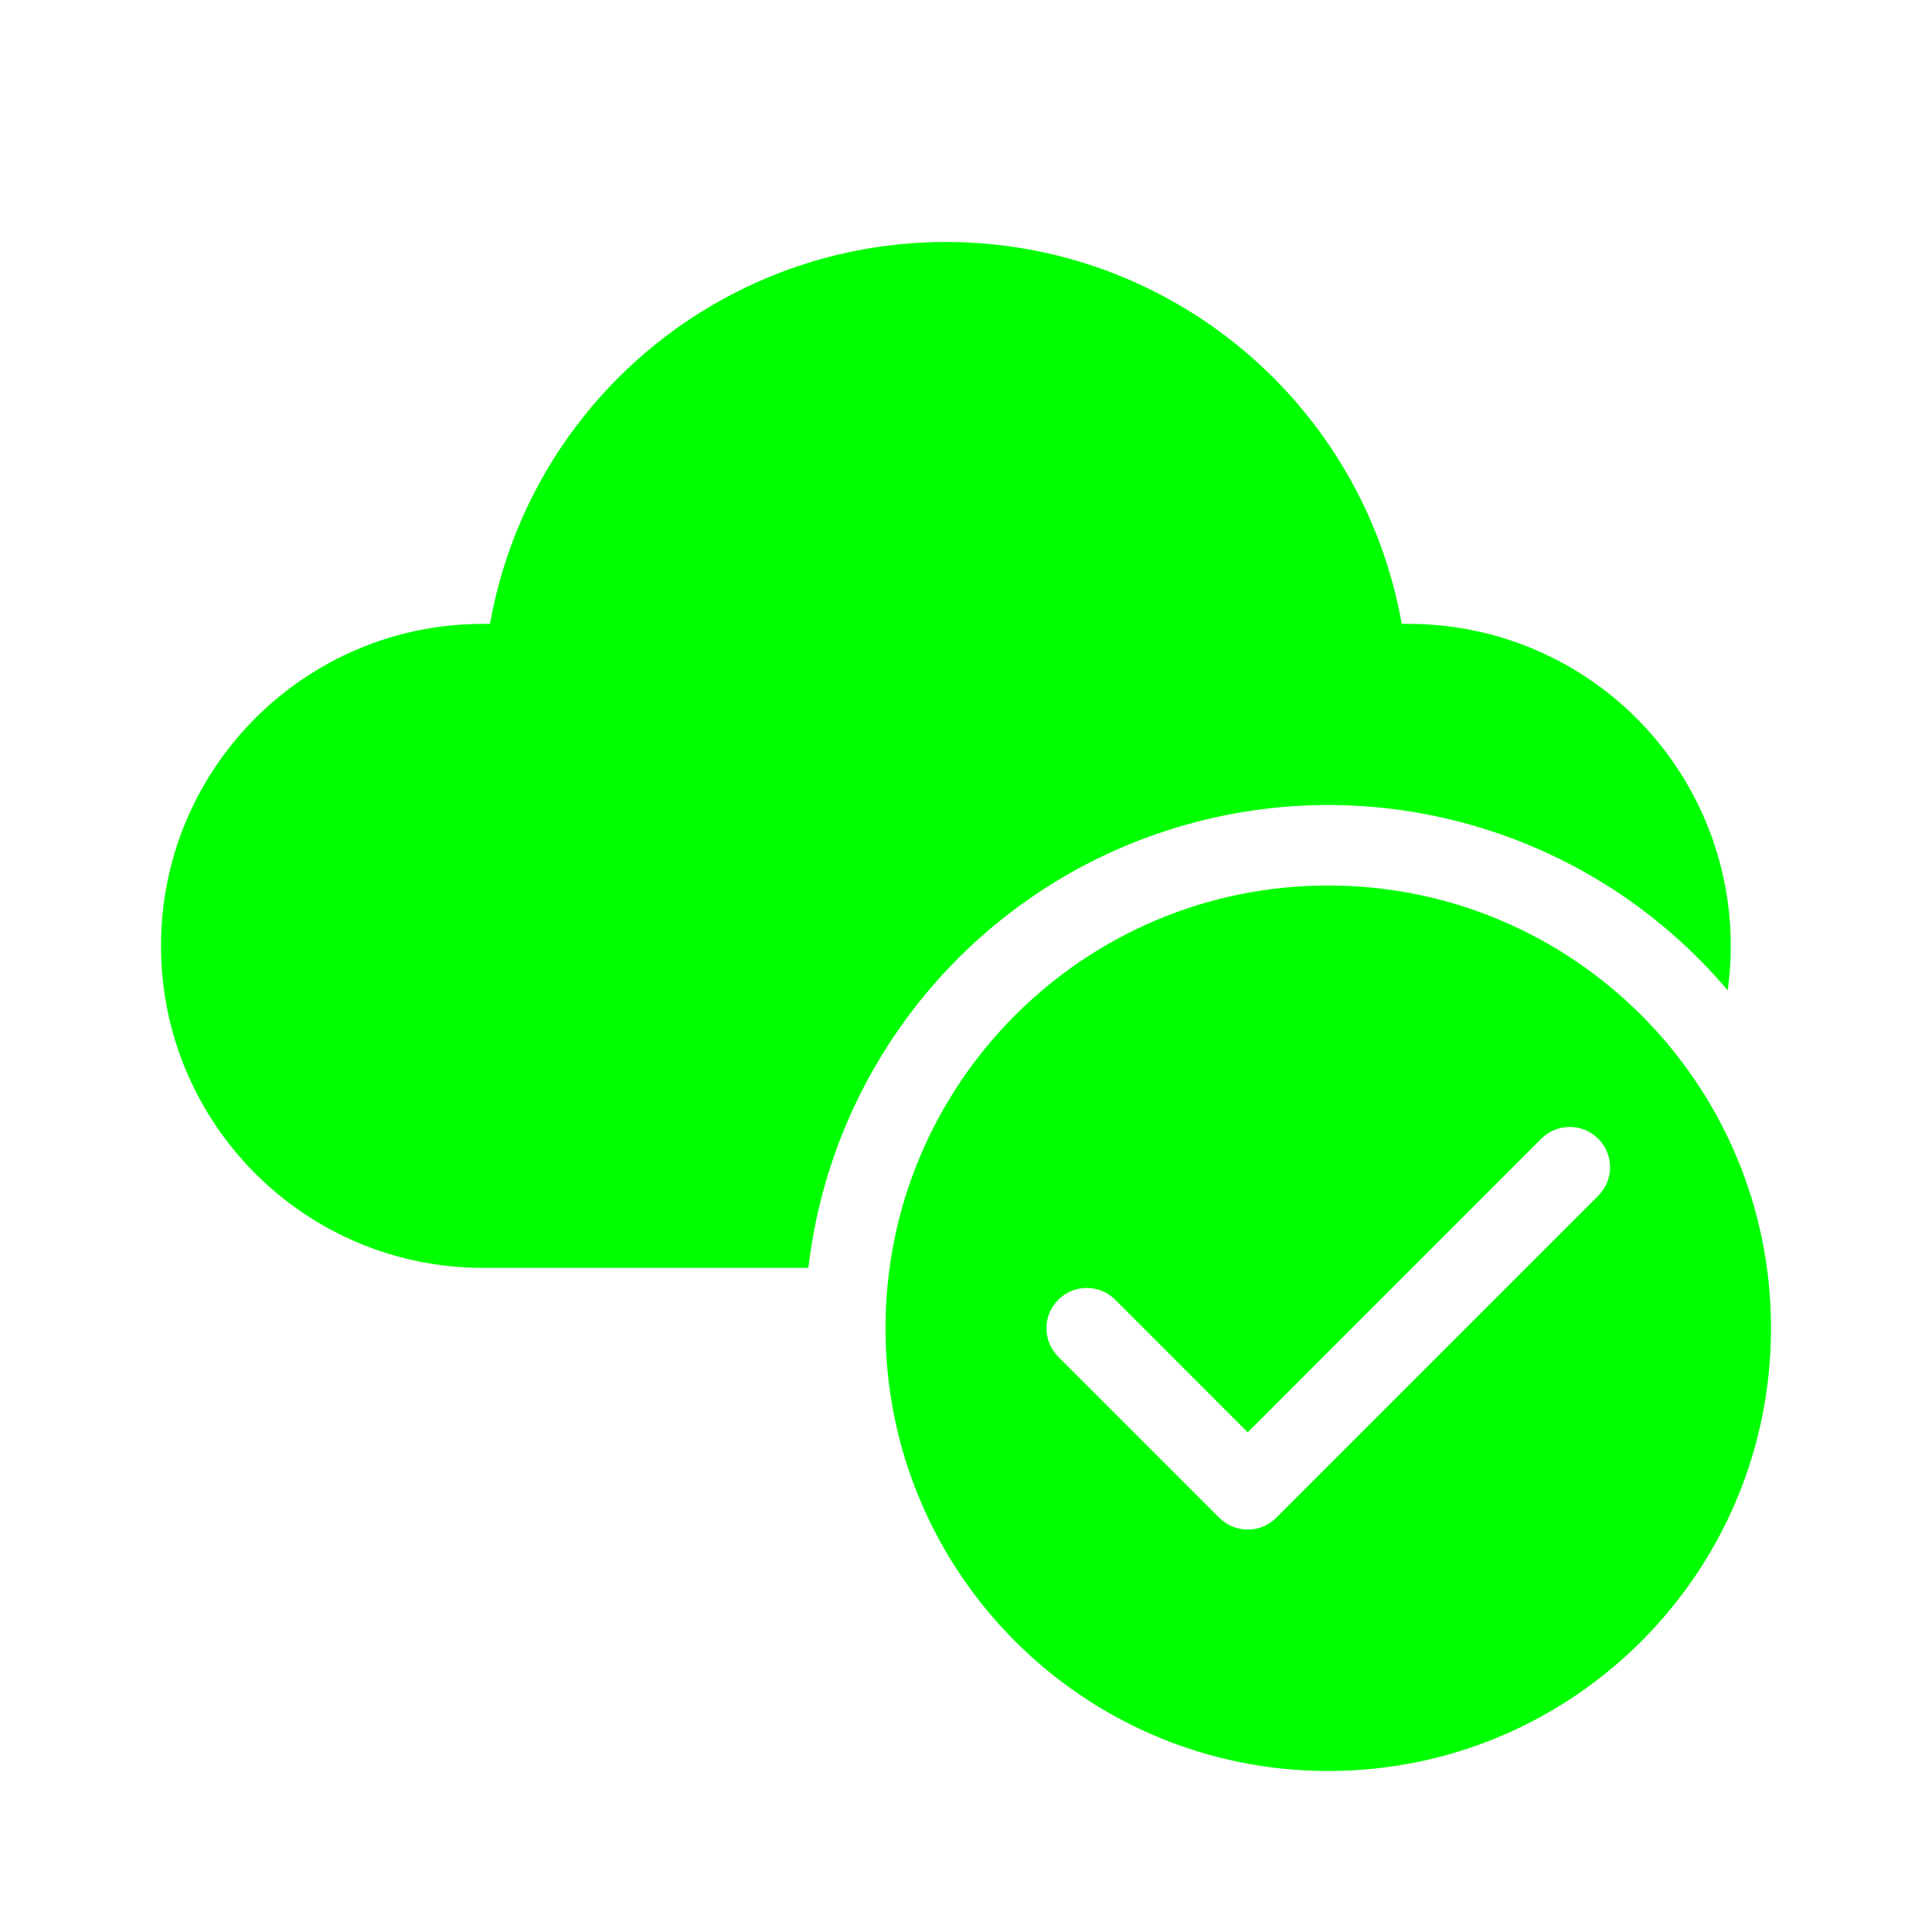
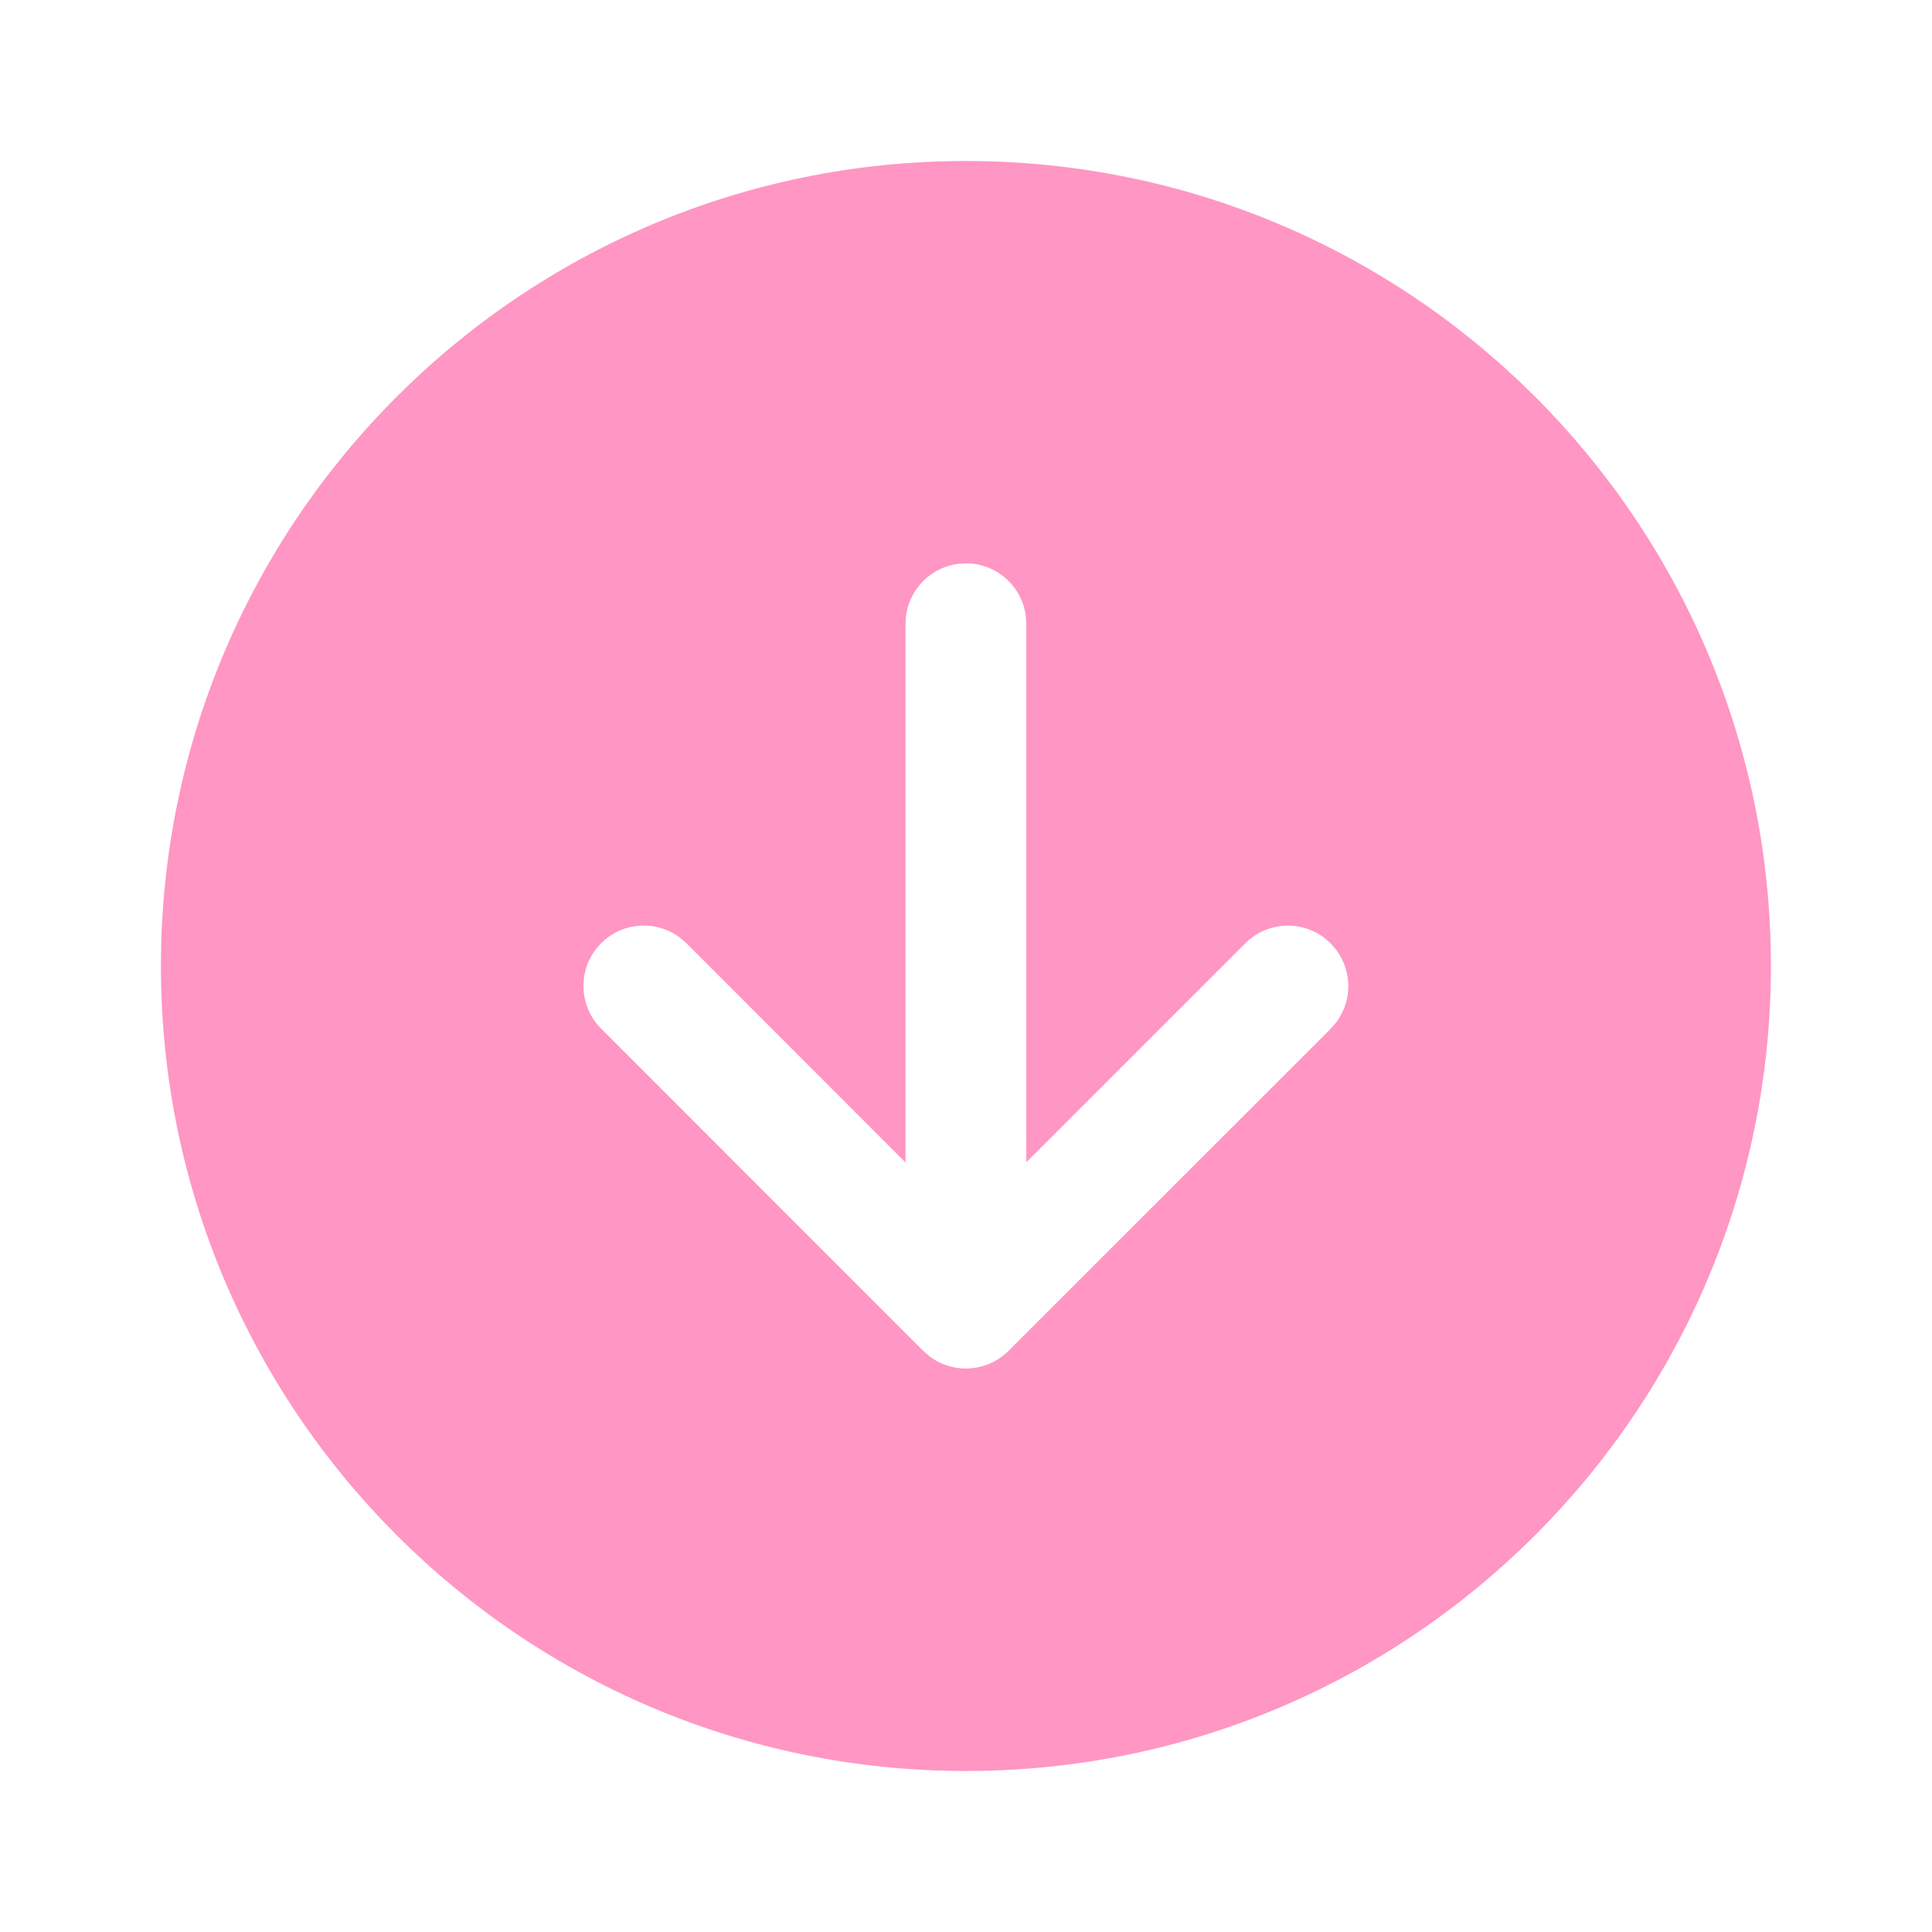
- <svg xmlns="http://www.w3.org/2000/svg" width="24" height="24" fill="none" viewBox="0 0 24 24">
-   <path d="M6.087 7.75a5.752 5.752 0 0 1 11.326 0h.087a4 4 0 0 1 3.962 4.552 6.501 6.501 0 0 0-11.42 3.448H6a4 4 0 0 1 0-8h.087ZM16.5 22a5.5 5.5 0 1 0 0-11 5.5 5.5 0 0 0 0 11Zm2.646-7.854a.5.5 0 0 1 .708.708l-4 4a.5.5 0 0 1-.708 0l-2-2a.5.5 0 0 1 .708-.708l1.646 1.647 3.646-3.647Z" fill="#00FF00" />
+ <svg xmlns="http://www.w3.org/2000/svg" width="24" height="24" viewBox="0 0 24 24">
+   <path id="path1" fill="#ff96c4" stroke="none" d="M 1.999 12 C 1.999 17.522 6.476 22 11.999 22 C 17.522 22 21.999 17.522 21.999 12 C 21.999 6.476 17.522 2 11.999 2 C 6.476 2 1.999 6.476 1.999 12 Z M 16.529 11.72 C 16.792 11.982 16.823 12.397 16.602 12.696 L 16.53 12.78 L 12.529 16.78 C 12.266 17.043 11.851 17.074 11.552 16.853 L 11.468 16.78 L 7.468 12.779 C 7.19 12.501 7.173 12.056 7.43 11.758 C 7.686 11.46 8.129 11.411 8.445 11.646 L 8.529 11.719 L 11.249 14.441 L 11.249 7.748 C 11.249 7.373 11.526 7.056 11.898 7.005 L 11.999 6.998 C 12.374 6.998 12.691 7.275 12.742 7.646 L 12.749 7.748 L 12.749 14.438 L 15.469 11.718 C 15.732 11.455 16.147 11.425 16.446 11.646 L 16.53 11.718 Z" />
</svg>
